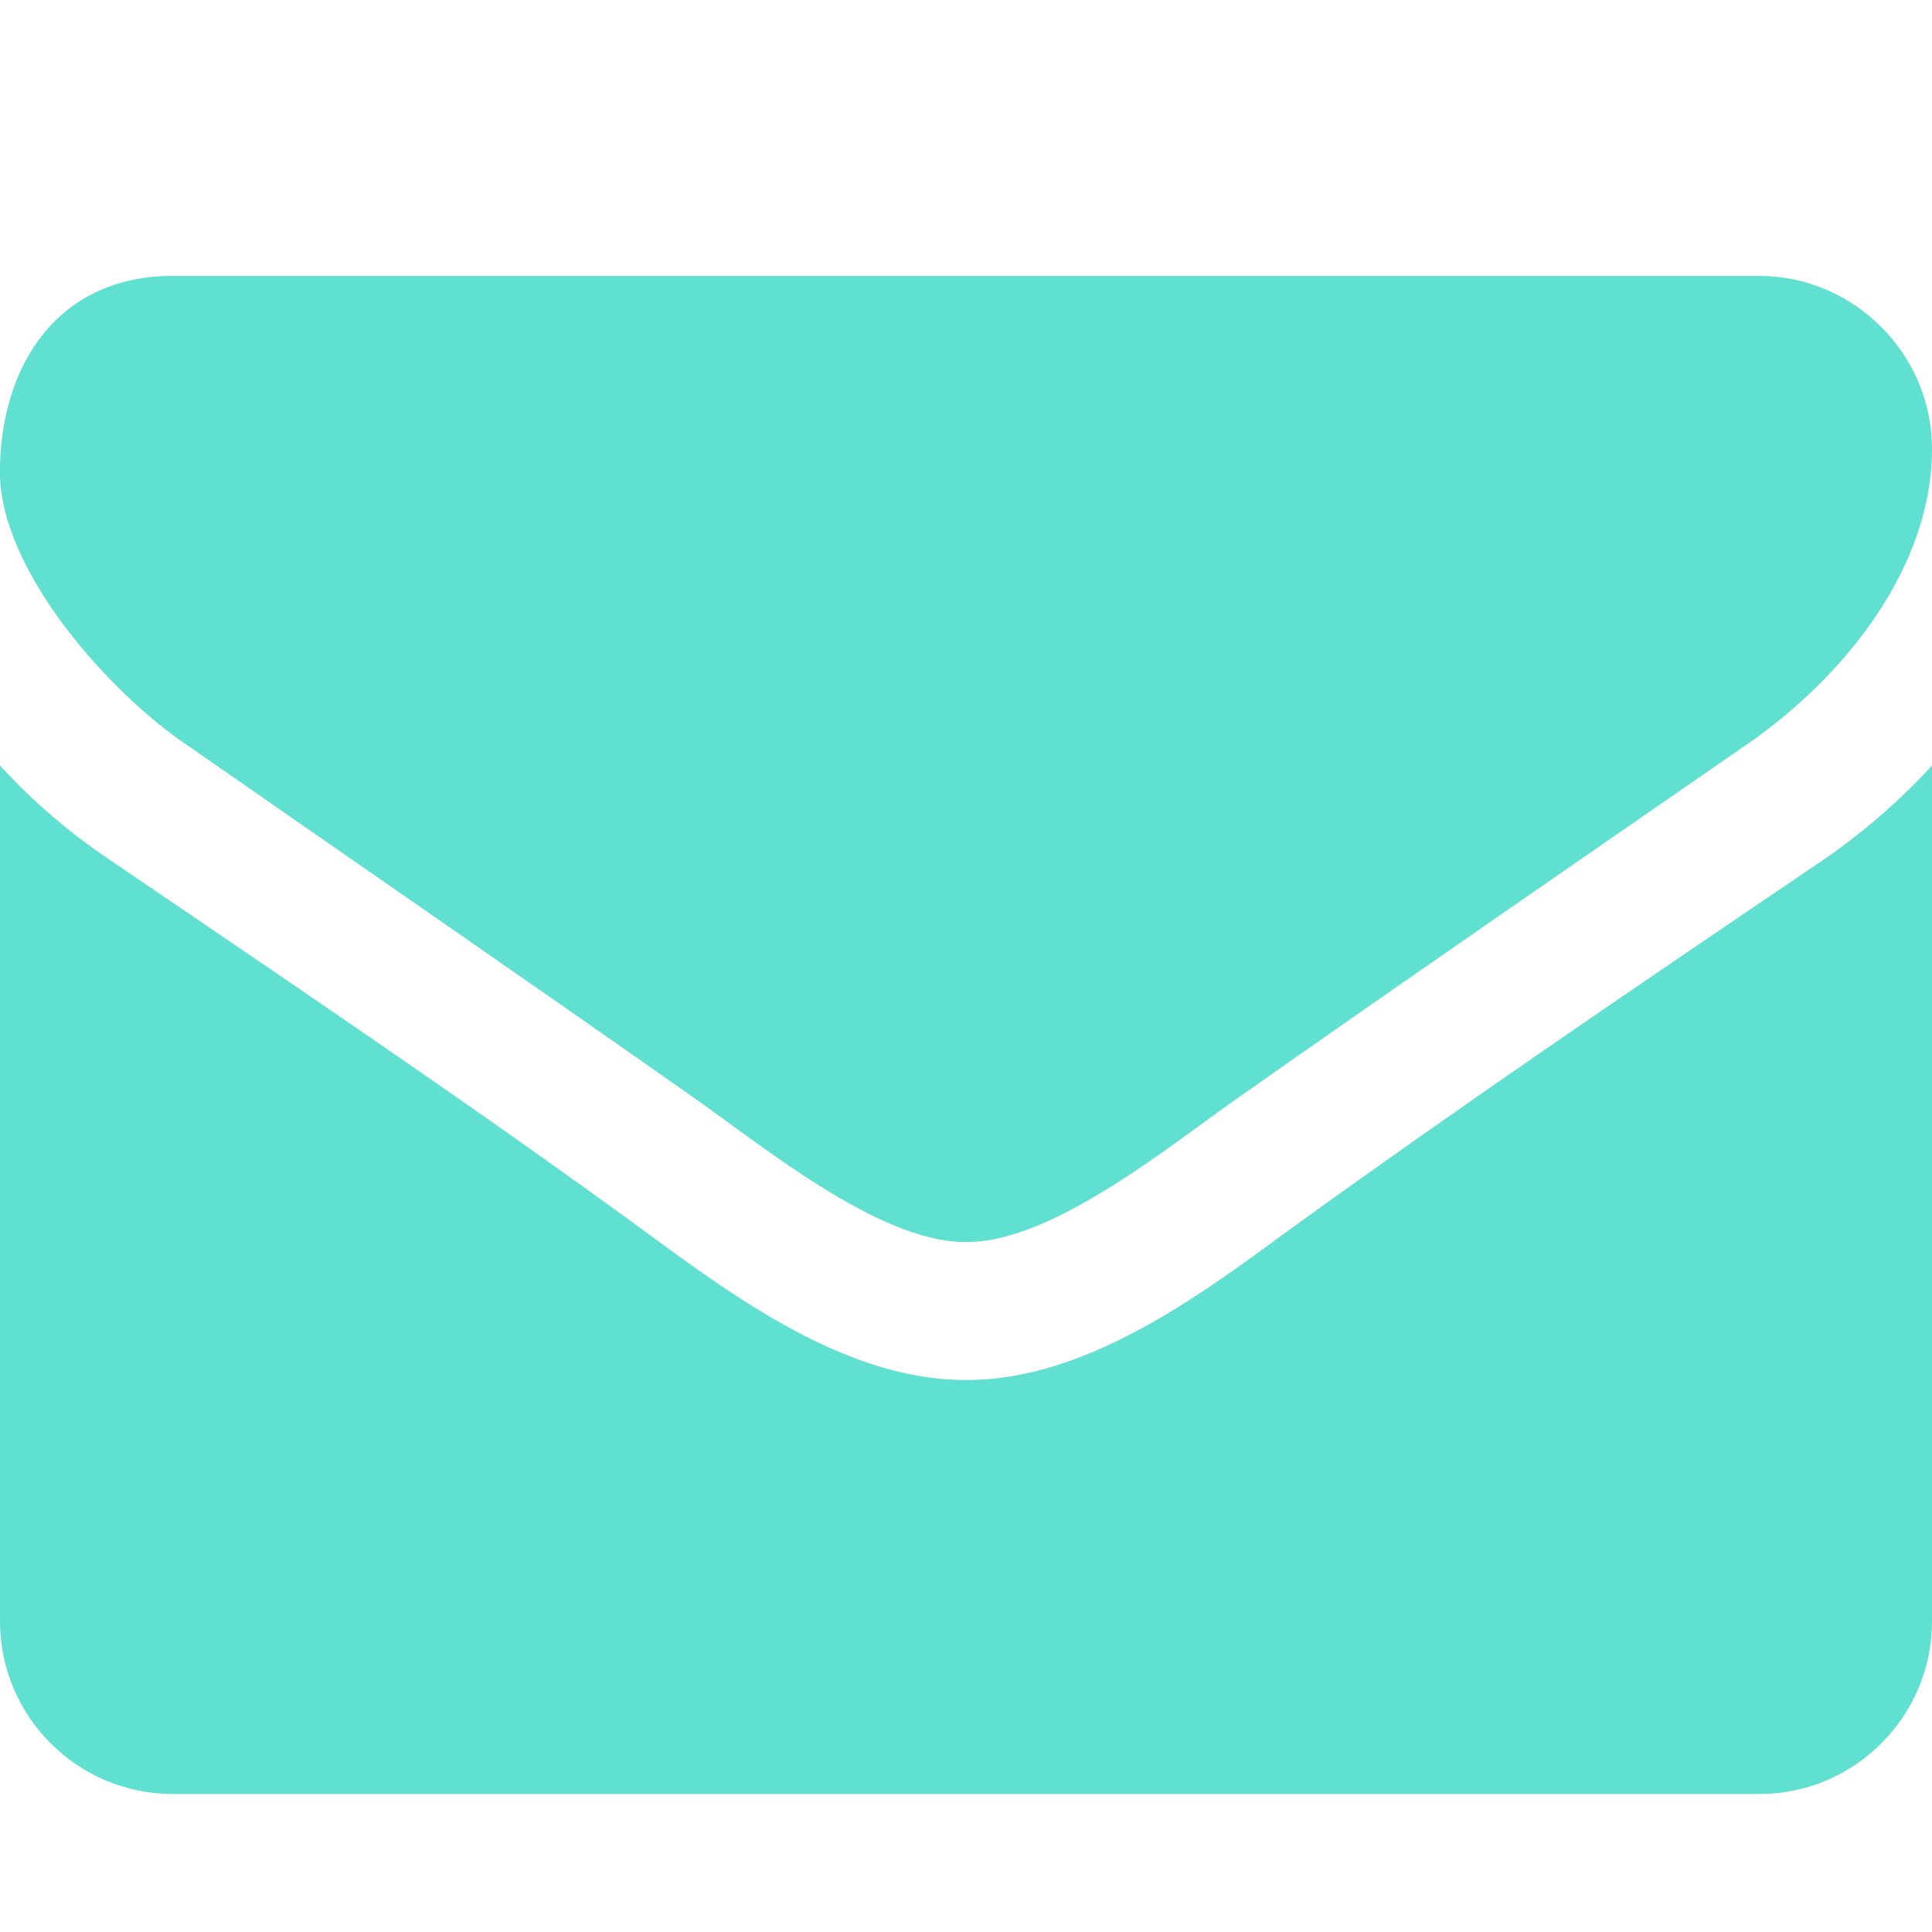
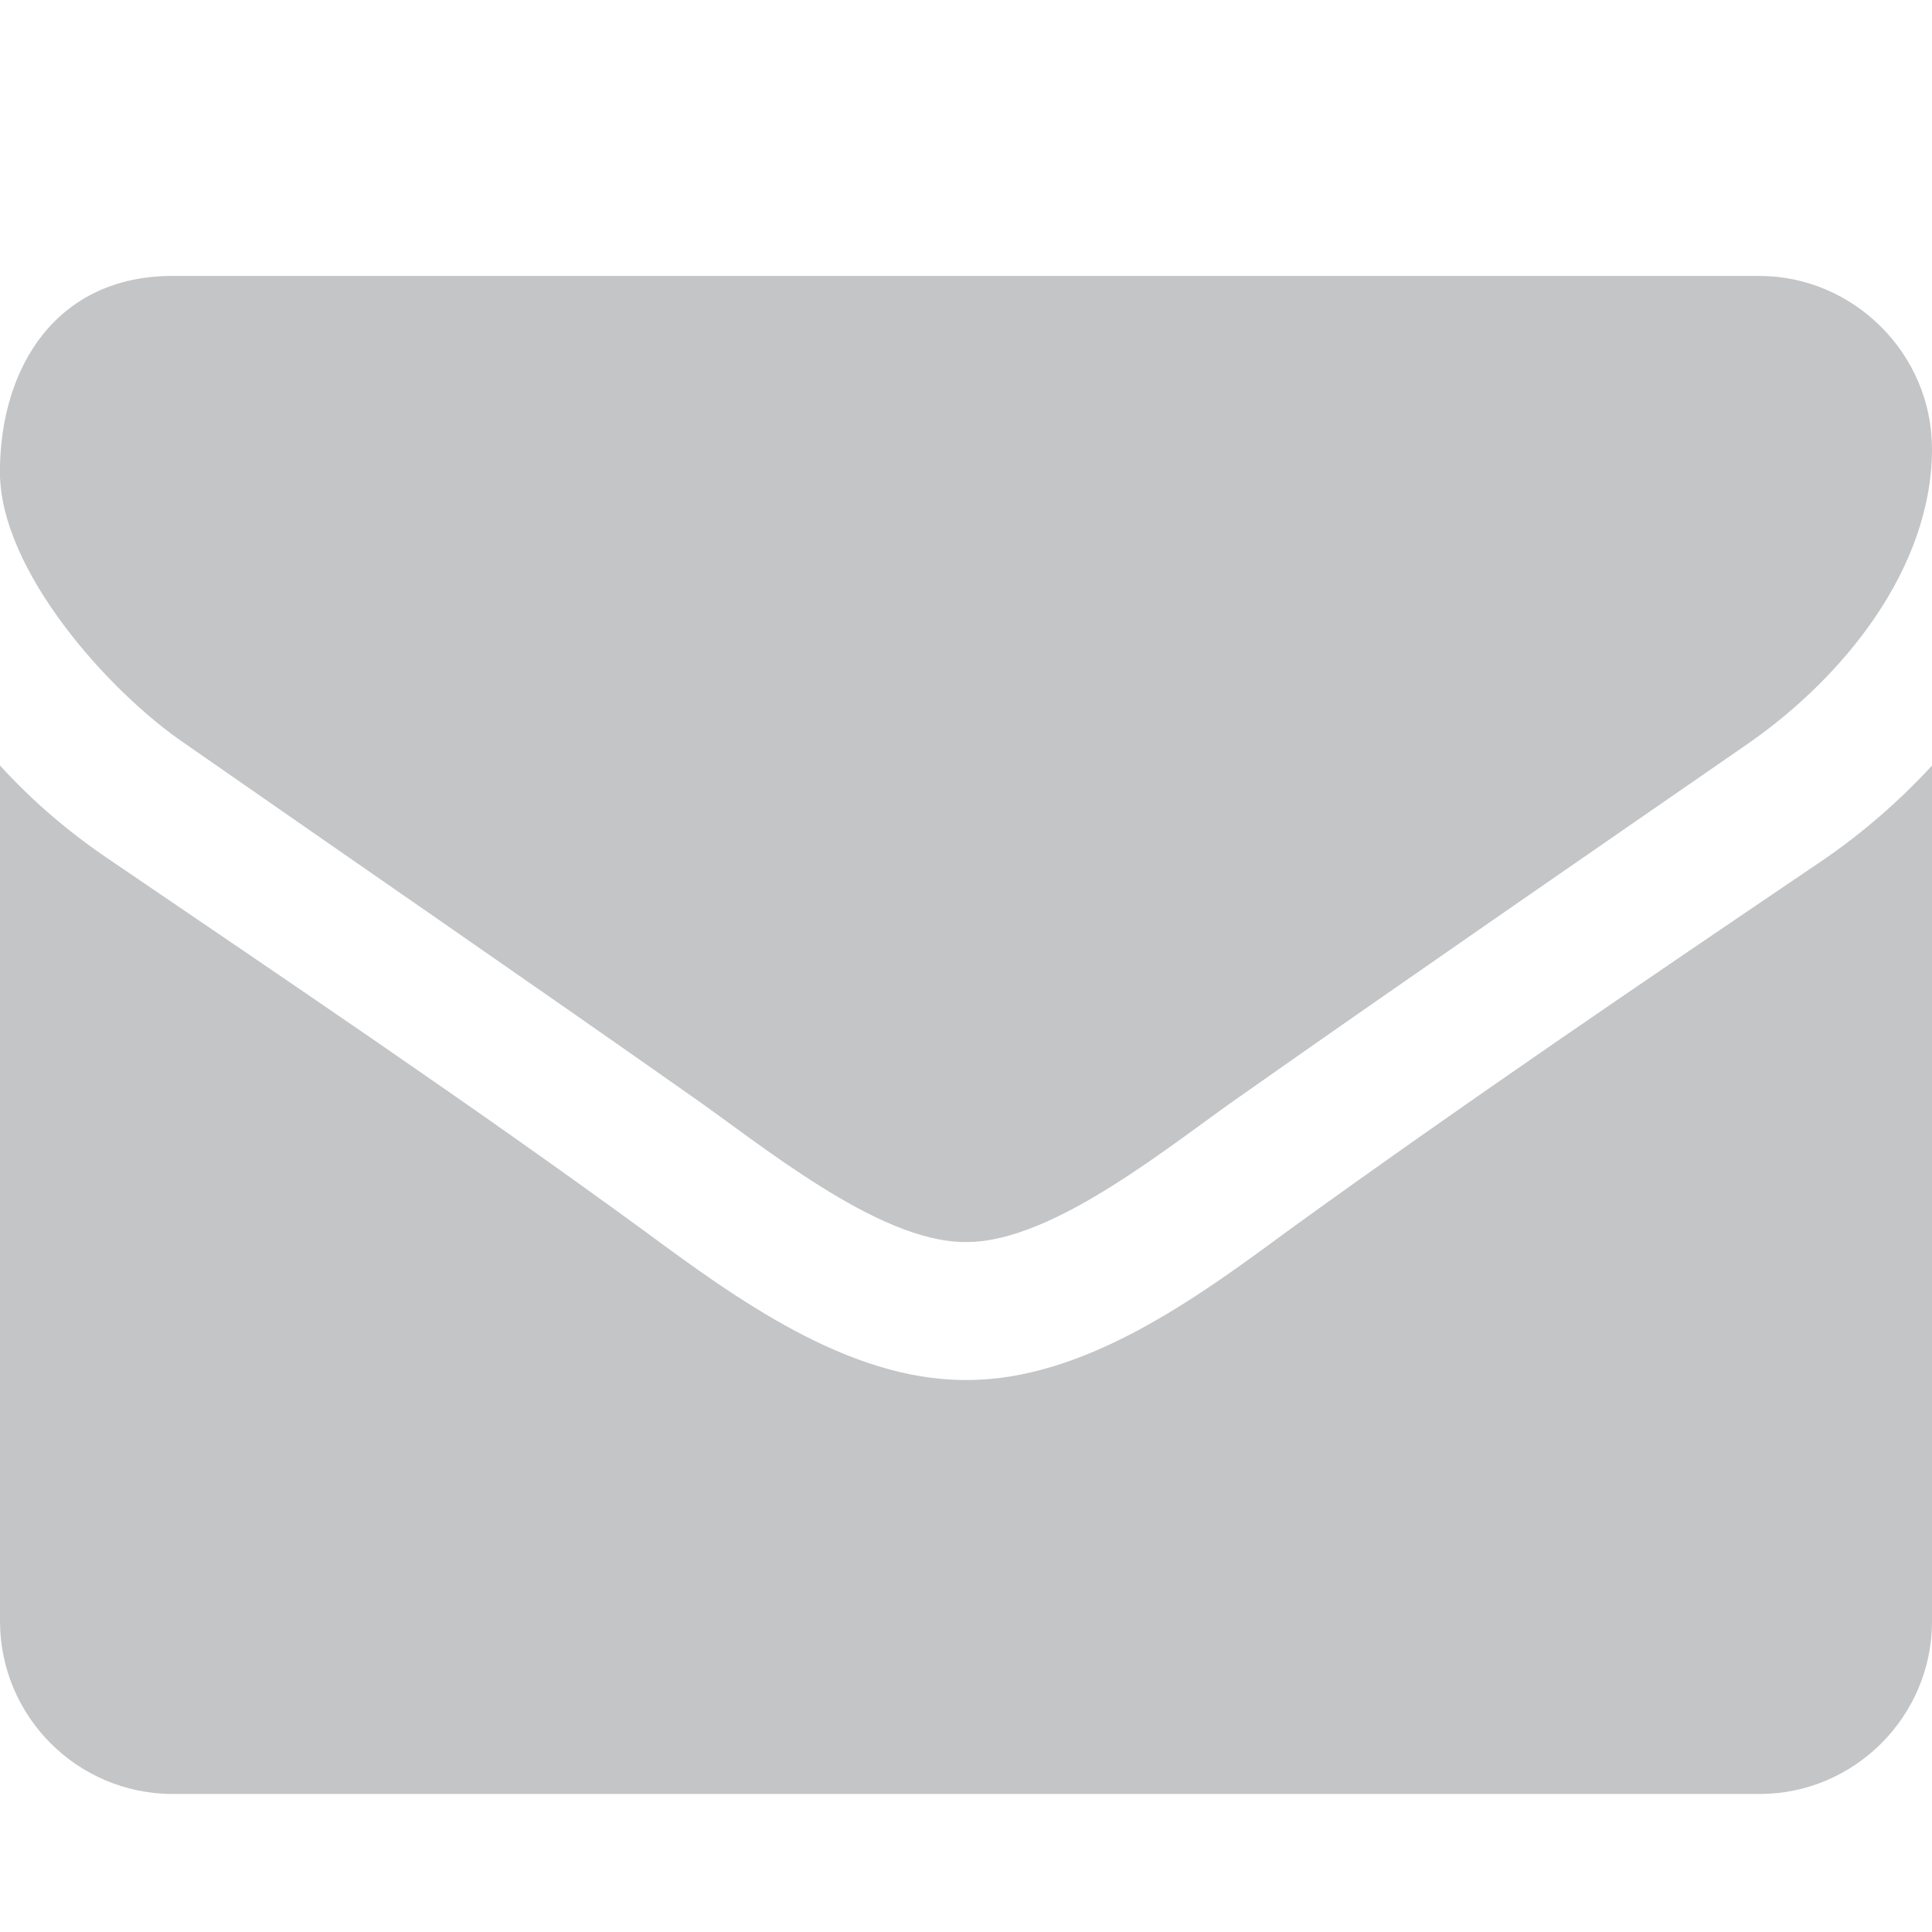
<svg xmlns="http://www.w3.org/2000/svg" width="28" height="28" viewBox="0 0 28 28">
-   <path fill="#60e0d0" d="M28 11.094V23.5c0 1.375-1.125 2.5-2.5 2.5h-23A2.507 2.507 0 010 23.5V11.094c.469.516 1 .969 1.578 1.359 2.594 1.766 5.219 3.531 7.766 5.391 1.313.969 2.938 2.156 4.641 2.156h.031c1.703 0 3.328-1.188 4.641-2.156 2.547-1.844 5.172-3.625 7.781-5.391a9.278 9.278 0 001.563-1.359zM28 6.5c0 1.75-1.297 3.328-2.672 4.281-2.438 1.687-4.891 3.375-7.313 5.078-1.016.703-2.734 2.141-4 2.141h-.031c-1.266 0-2.984-1.437-4-2.141-2.422-1.703-4.875-3.391-7.297-5.078-1.109-.75-2.688-2.516-2.688-3.938 0-1.531.828-2.844 2.5-2.844h23c1.359 0 2.5 1.125 2.5 2.5z" />
+   <path fill="#c4c5c7" d="M28 11.094V23.5c0 1.375-1.125 2.5-2.5 2.5h-23A2.507 2.507 0 010 23.5V11.094c.469.516 1 .969 1.578 1.359 2.594 1.766 5.219 3.531 7.766 5.391 1.313.969 2.938 2.156 4.641 2.156h.031c1.703 0 3.328-1.188 4.641-2.156 2.547-1.844 5.172-3.625 7.781-5.391a9.278 9.278 0 001.563-1.359zM28 6.5c0 1.75-1.297 3.328-2.672 4.281-2.438 1.687-4.891 3.375-7.313 5.078-1.016.703-2.734 2.141-4 2.141h-.031c-1.266 0-2.984-1.437-4-2.141-2.422-1.703-4.875-3.391-7.297-5.078-1.109-.75-2.688-2.516-2.688-3.938 0-1.531.828-2.844 2.5-2.844h23c1.359 0 2.5 1.125 2.5 2.5z" />
</svg>
